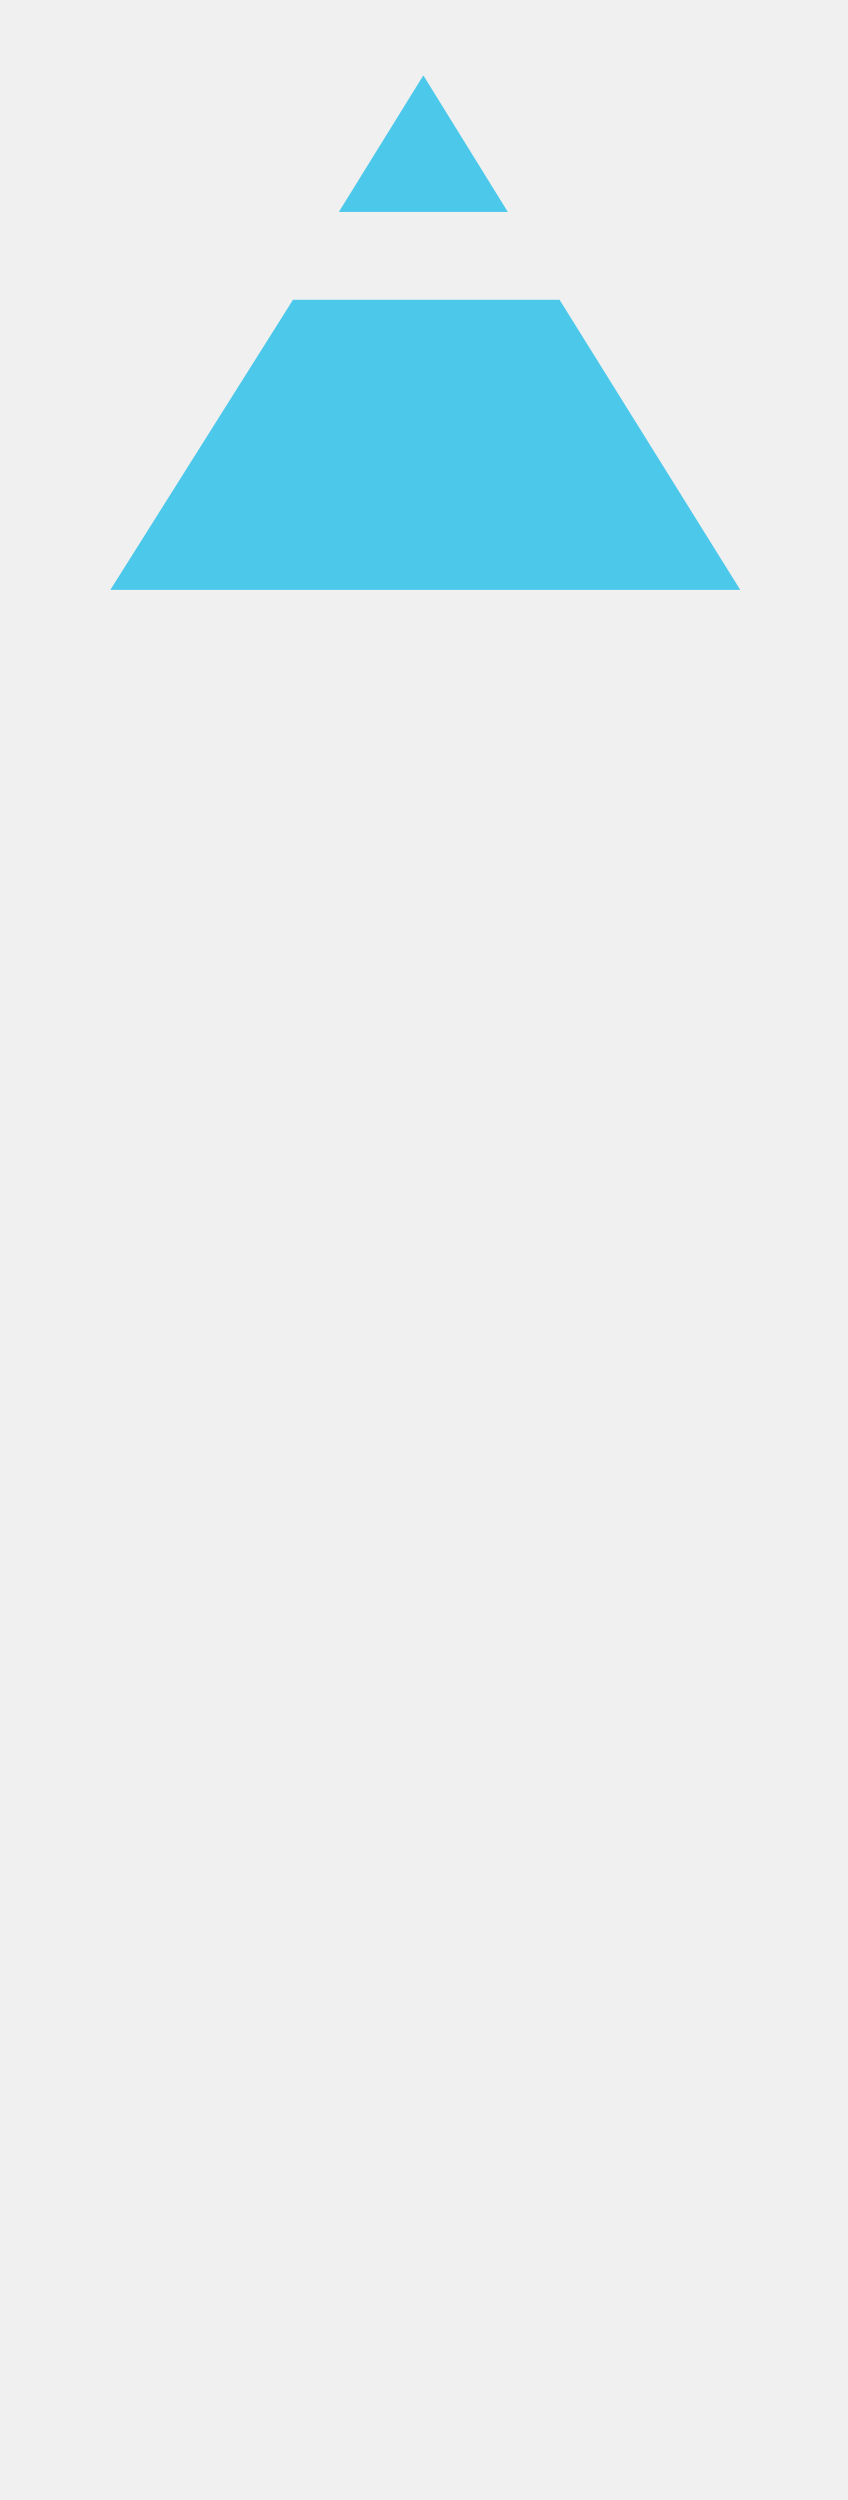
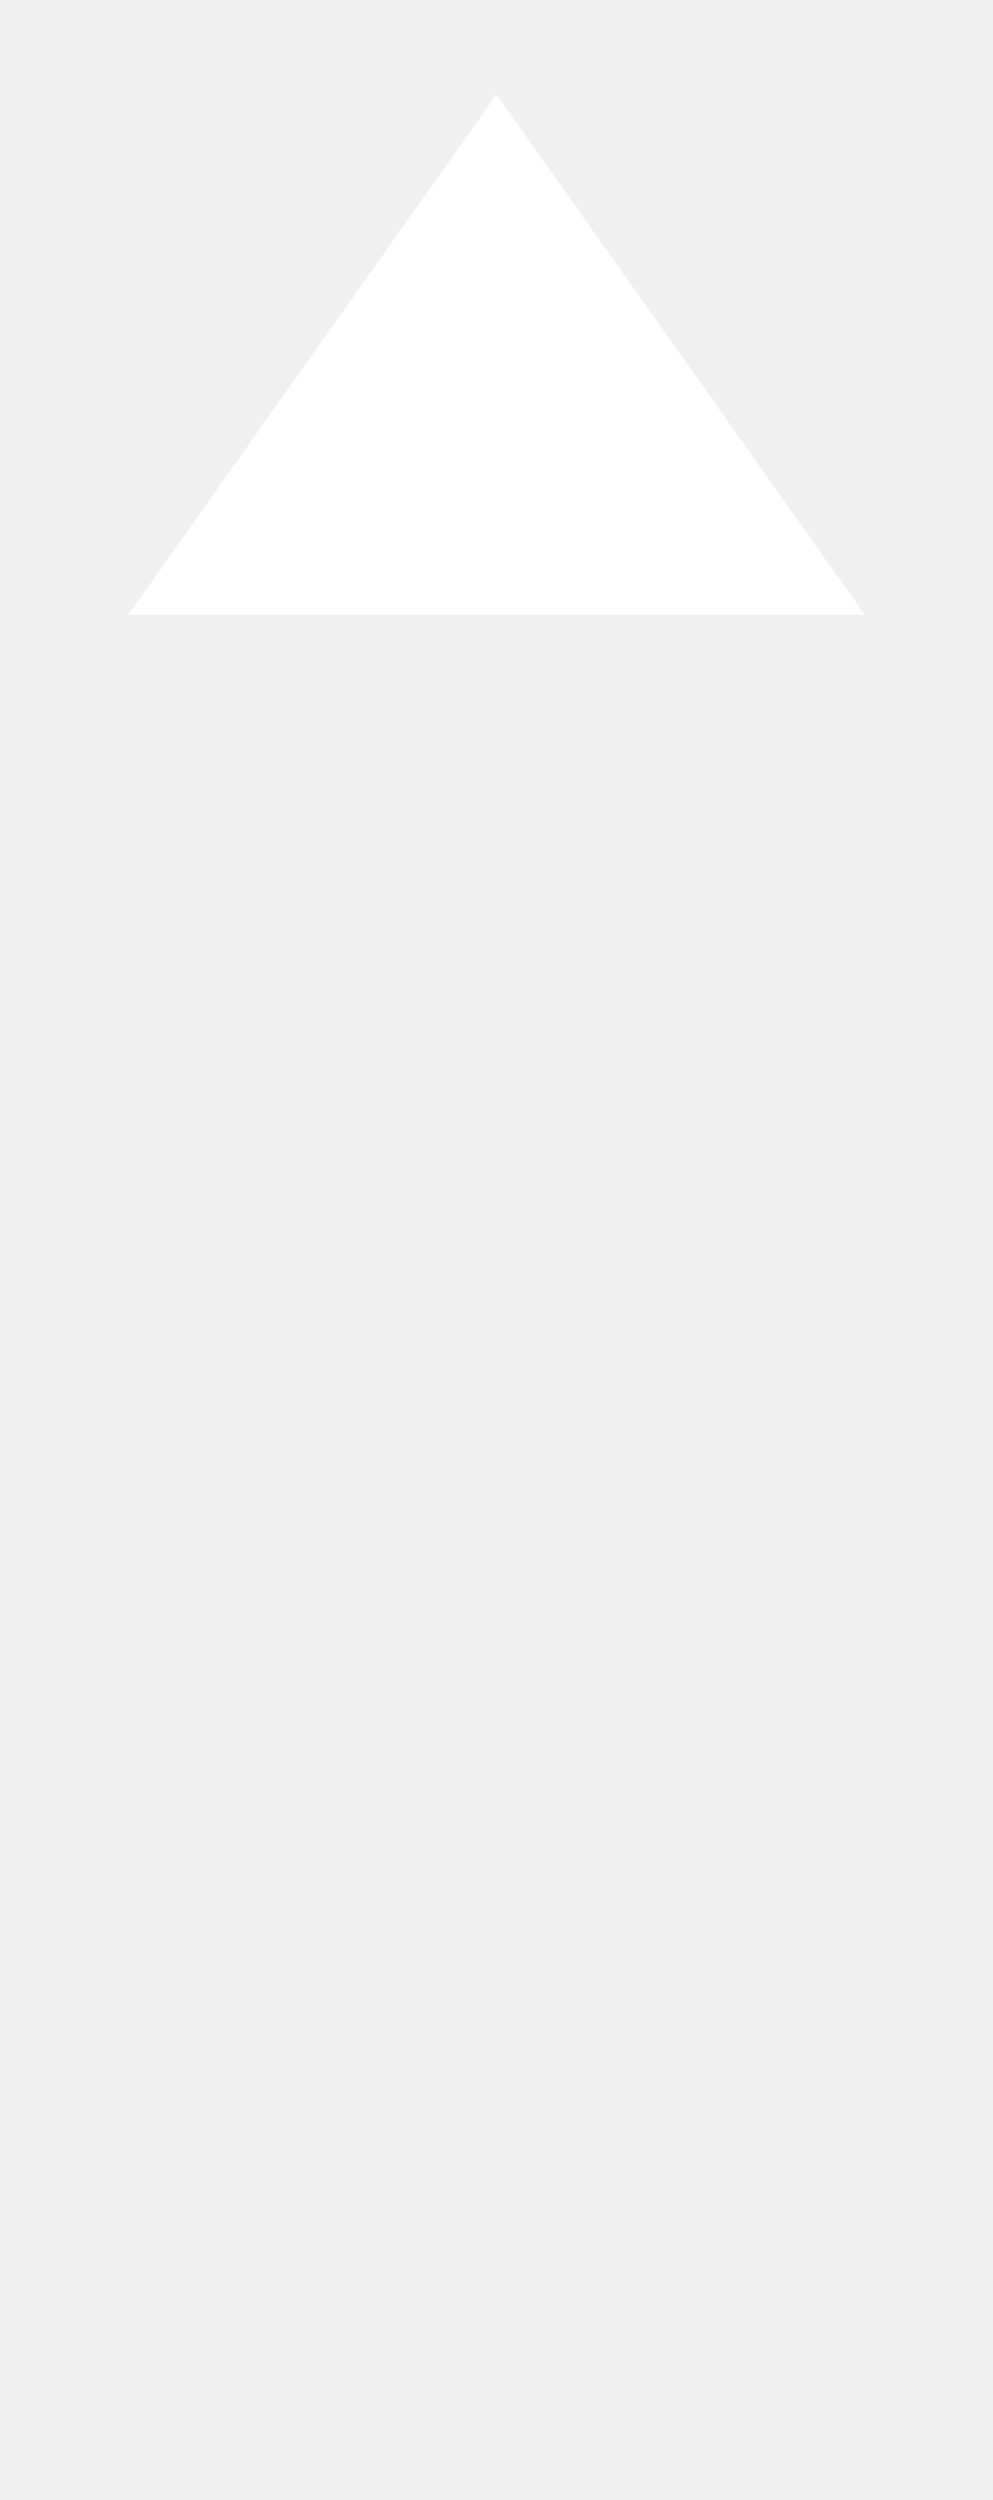
- <svg xmlns="http://www.w3.org/2000/svg" version="1.1" id="Layer_4" x="0px" y="0px" viewBox="0 0 86.8 256" style="enable-background:new 0 0 86.8 256;" xml:space="preserve">
+ <svg xmlns="http://www.w3.org/2000/svg" version="1.1" id="Layer_1" x="0px" y="0px" width="74.226px" height="186.885px" viewBox="0 0 74.226 186.885" enable-background="new 0 0 74.226 186.885" xml:space="preserve">
  <g>
-     <g style="opacity:0;">
-       <path style="opacity:0;fill:#FFFFFF;" d="M86.8,256h-5.3V66.3c0-0.1,0-0.2-0.1-0.2L43.8,5.6c-0.2-0.3-0.6-0.3-0.7,0L5.4,66.1    c0,0.1-0.1,0.1-0.1,0.2V256H0V66.3c0-1.1,0.3-2.1,0.9-3.1L38.5,2.7C39.6,1,41.4,0,43.4,0c2,0,3.8,1,4.9,2.7l37.6,60.6    c0.6,0.9,0.9,2,0.9,3.1V256z" />
-       <rect x="2.7" y="62.4" style="opacity:0;fill:#FFFFFF;" width="81.5" height="5.3" />
-       <rect x="27.8" y="23.3" style="opacity:0;fill:#FFFFFF;" width="31.1" height="5.3" />
-       <path style="opacity:0;fill:#FFFFFF;" d="M26.1,256h-5.9V118.6c0-1.6,1.3-3,3-3h0c1.6,0,3,1.3,3,3V256z" />
-       <path style="opacity:0;fill:#FFFFFF;" d="M47.1,256h-5.9v-99.4c0-1.6,1.3-3,3-3h0c1.6,0,3,1.3,3,3V256z" />
-       <path style="opacity:0;fill:#FFFFFF;" d="M68.1,256h-5.9V91.6c0-1.6,1.3-3,3-3l0,0c1.6,0,3,1.3,3,3V256z" />
-     </g>
-     <g>
-       <path style="fill:#4BC8EA;" d="M34.7,21.7l8.6-13.9c0,0,0.1-0.1,0.1,0l8.6,13.9H34.7z" />
-       <polygon style="fill:#4BC8EA;" points="11.3,60.4 30,30.7 57.3,30.7 75.8,60.4   " />
-     </g>
+     <polygon fill="#FFFFFF" points="37.113,7.052 64.601,45.927 9.625,45.927  " />
+     <polygon fill="#FFFFFF" points="48.86,23.665 25.366,23.665 9.625,45.927 64.601,45.927  " />
+     <path fill="#FFFFFF" fill-opacity="0" d="M73.186,46.389L42.204,2.573C41.066,0.962,39.164,0,37.116,0h-0.003   c-2.047,0-3.95,0.961-5.09,2.571L1.035,46.397C0.358,47.359,0,48.48,0,49.638v137.247h9.139V54.325h55.948v132.56h9.139V49.638   C74.226,48.48,73.868,47.359,73.186,46.389z M37.113,9.739l24.479,35.446H12.635L37.113,9.739z" />
+     <path fill="#FFFFFF" fill-opacity="0" d="M36.095,109.449c-2.721,0-4.926-1.38-4.926-3.082V61.435c0-1.702,2.205-3.082,4.926-3.082   s4.926,1.38,4.926,3.082v44.932C41.02,108.07,38.815,109.449,36.095,109.449z" />
+     <path fill="#FFFFFF" fill-opacity="0" d="M36.095,184.188c-2.721,0-4.926-1.598-4.926-3.57V115.73c0-1.972,2.205-3.57,4.926-3.57   s4.926,1.598,4.926,3.57v64.888C41.02,182.59,38.815,184.188,36.095,184.188z" />
  </g>
</svg>
